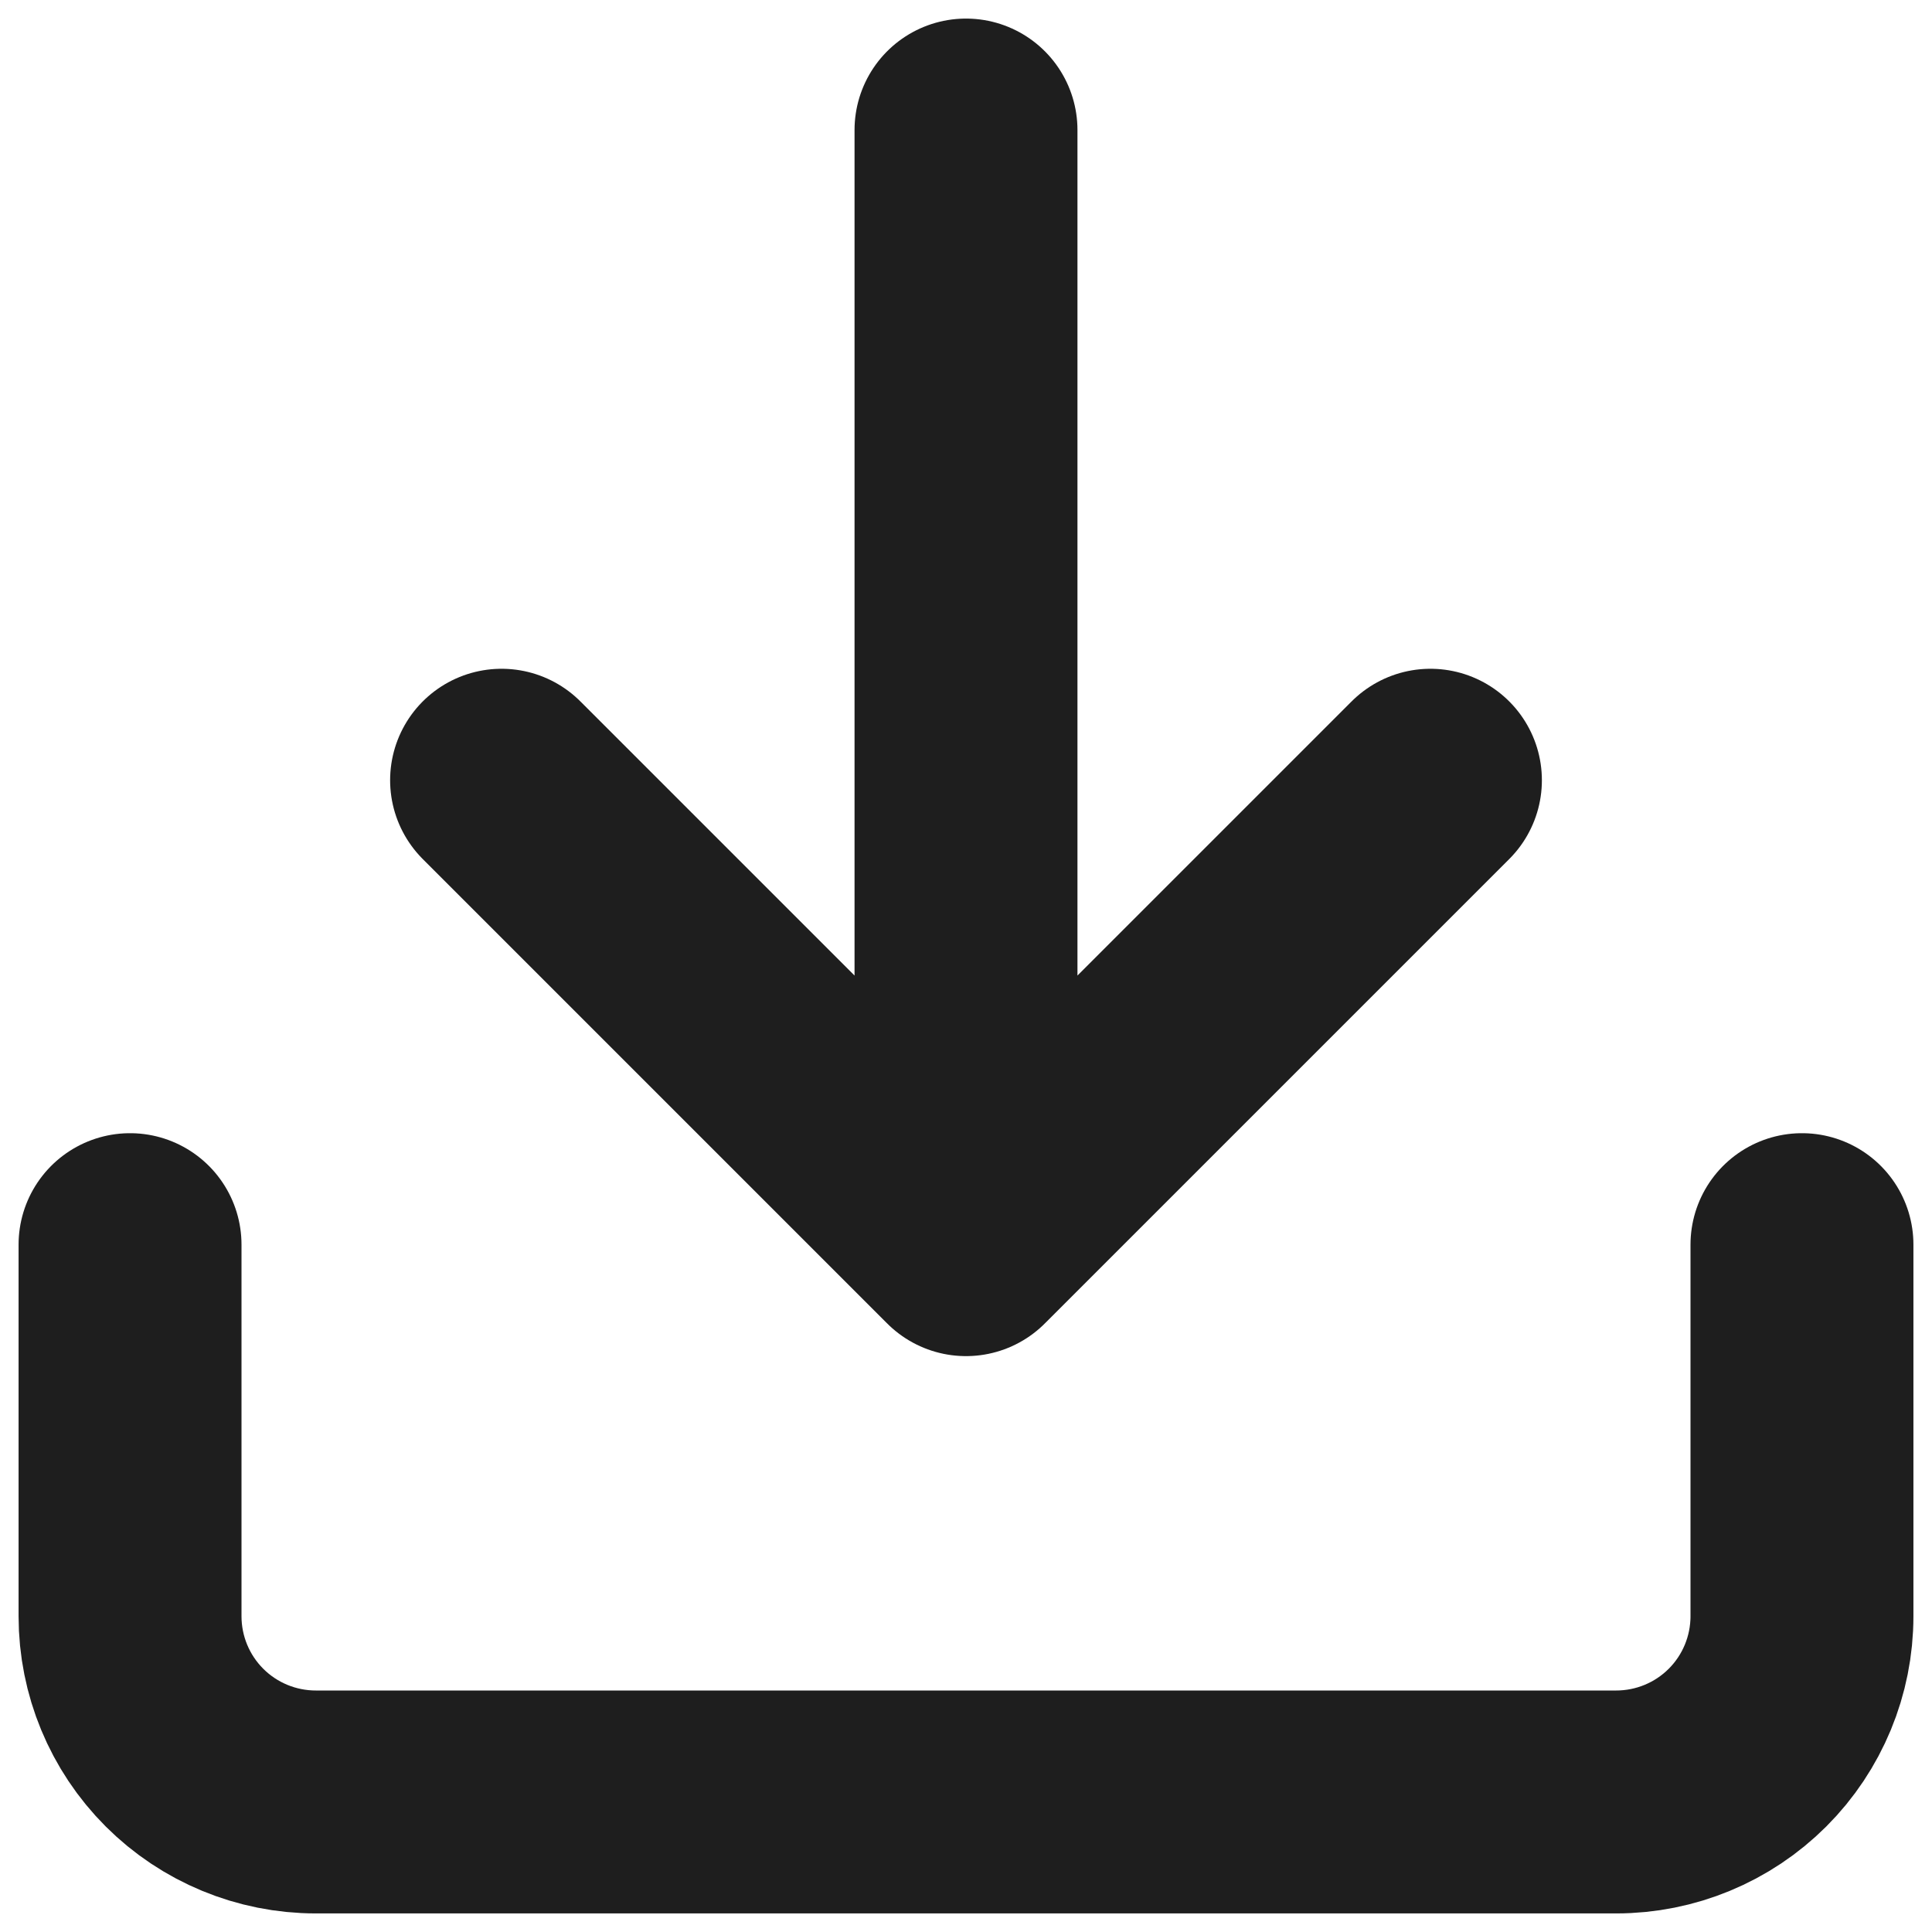
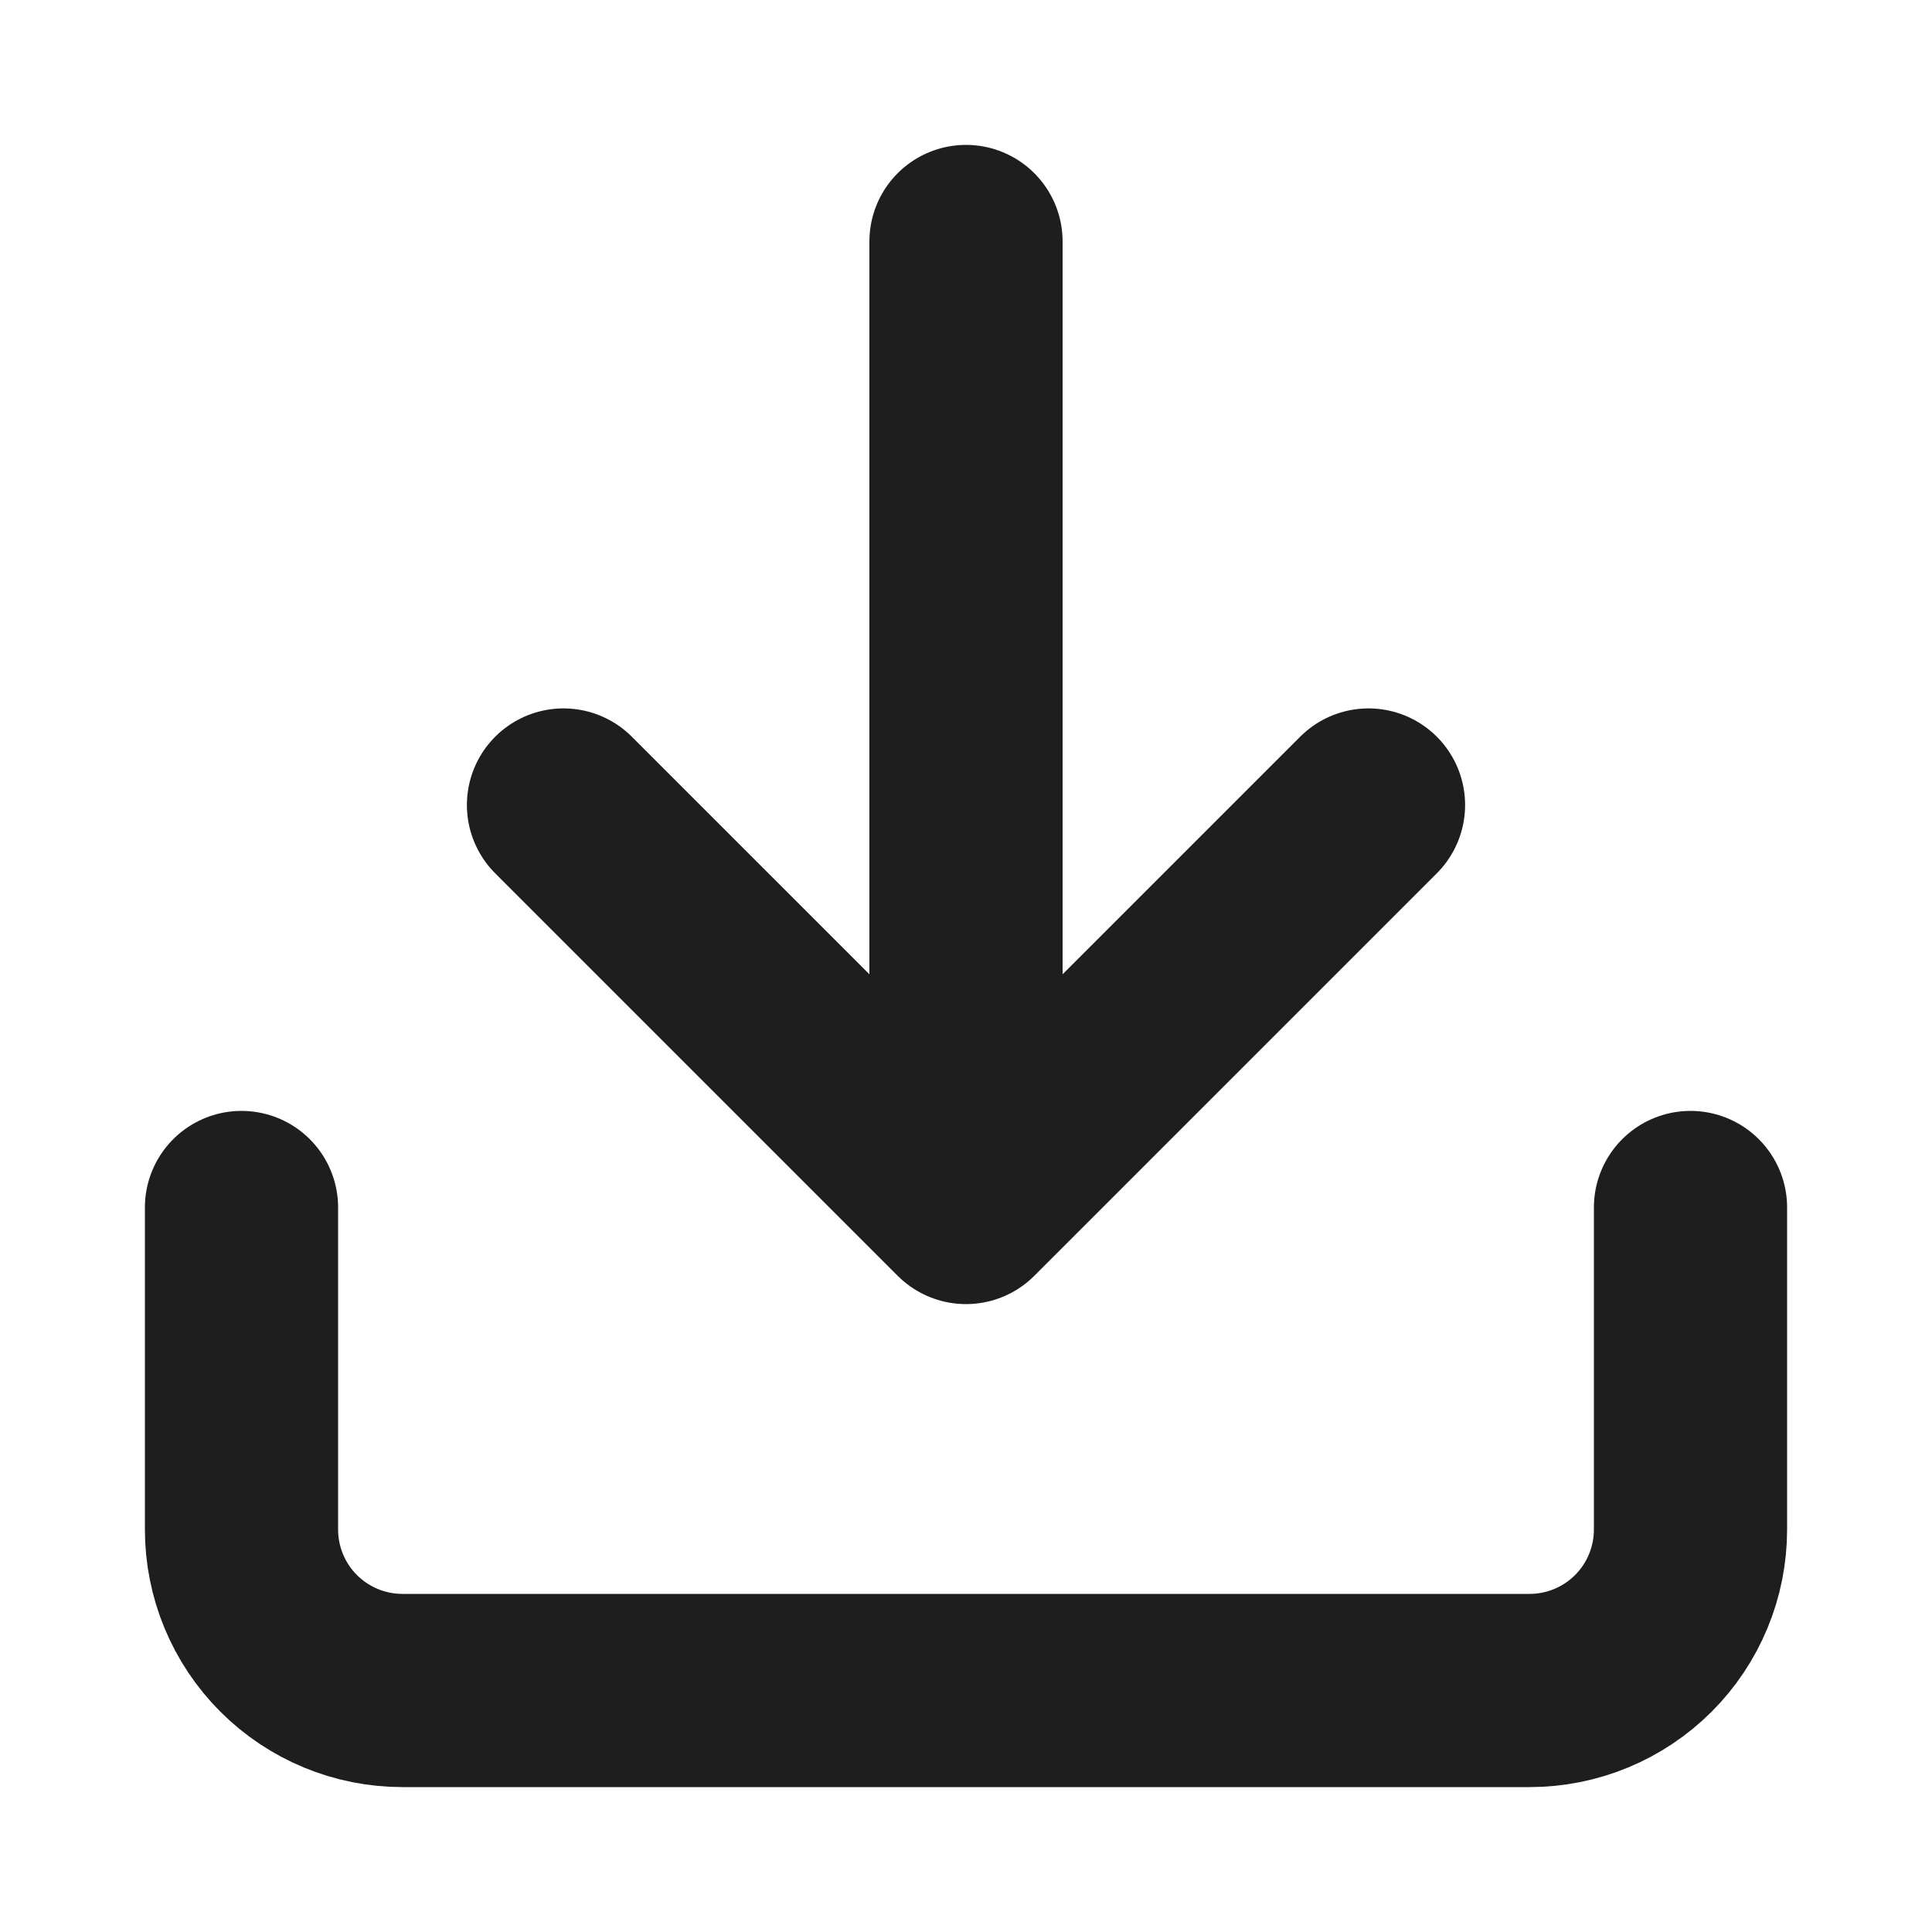
- <svg xmlns="http://www.w3.org/2000/svg" width="26" height="26" viewBox="0 0 26 26" fill="none">
-   <path d="M24.25 16.75V21.75C24.25 22.413 23.987 23.049 23.518 23.518C23.049 23.987 22.413 24.25 21.75 24.25H4.25C3.587 24.25 2.951 23.987 2.482 23.518C2.013 23.049 1.75 22.413 1.75 21.75V16.75M6.75 10.5L13 16.75M13 16.75L19.25 10.5M13 16.75V1.75" stroke="#1E1E1E" stroke-width="3" stroke-linecap="round" stroke-linejoin="round" />
+ <svg xmlns="http://www.w3.org/2000/svg" width="30" height="30" viewBox="0 0 30 30" fill="none">
+   <path d="M26.25 18.75V23.75C26.25 24.413 25.987 25.049 25.518 25.518C25.049 25.987 24.413 26.25 23.75 26.25H6.25C5.587 26.25 4.951 25.987 4.482 25.518C4.013 25.049 3.75 24.413 3.75 23.75V18.75M8.75 12.5L15 18.75M15 18.75L21.25 12.5M15 18.75V3.75" stroke="#1E1E1E" stroke-width="3" stroke-linecap="round" stroke-linejoin="round" />
</svg>
